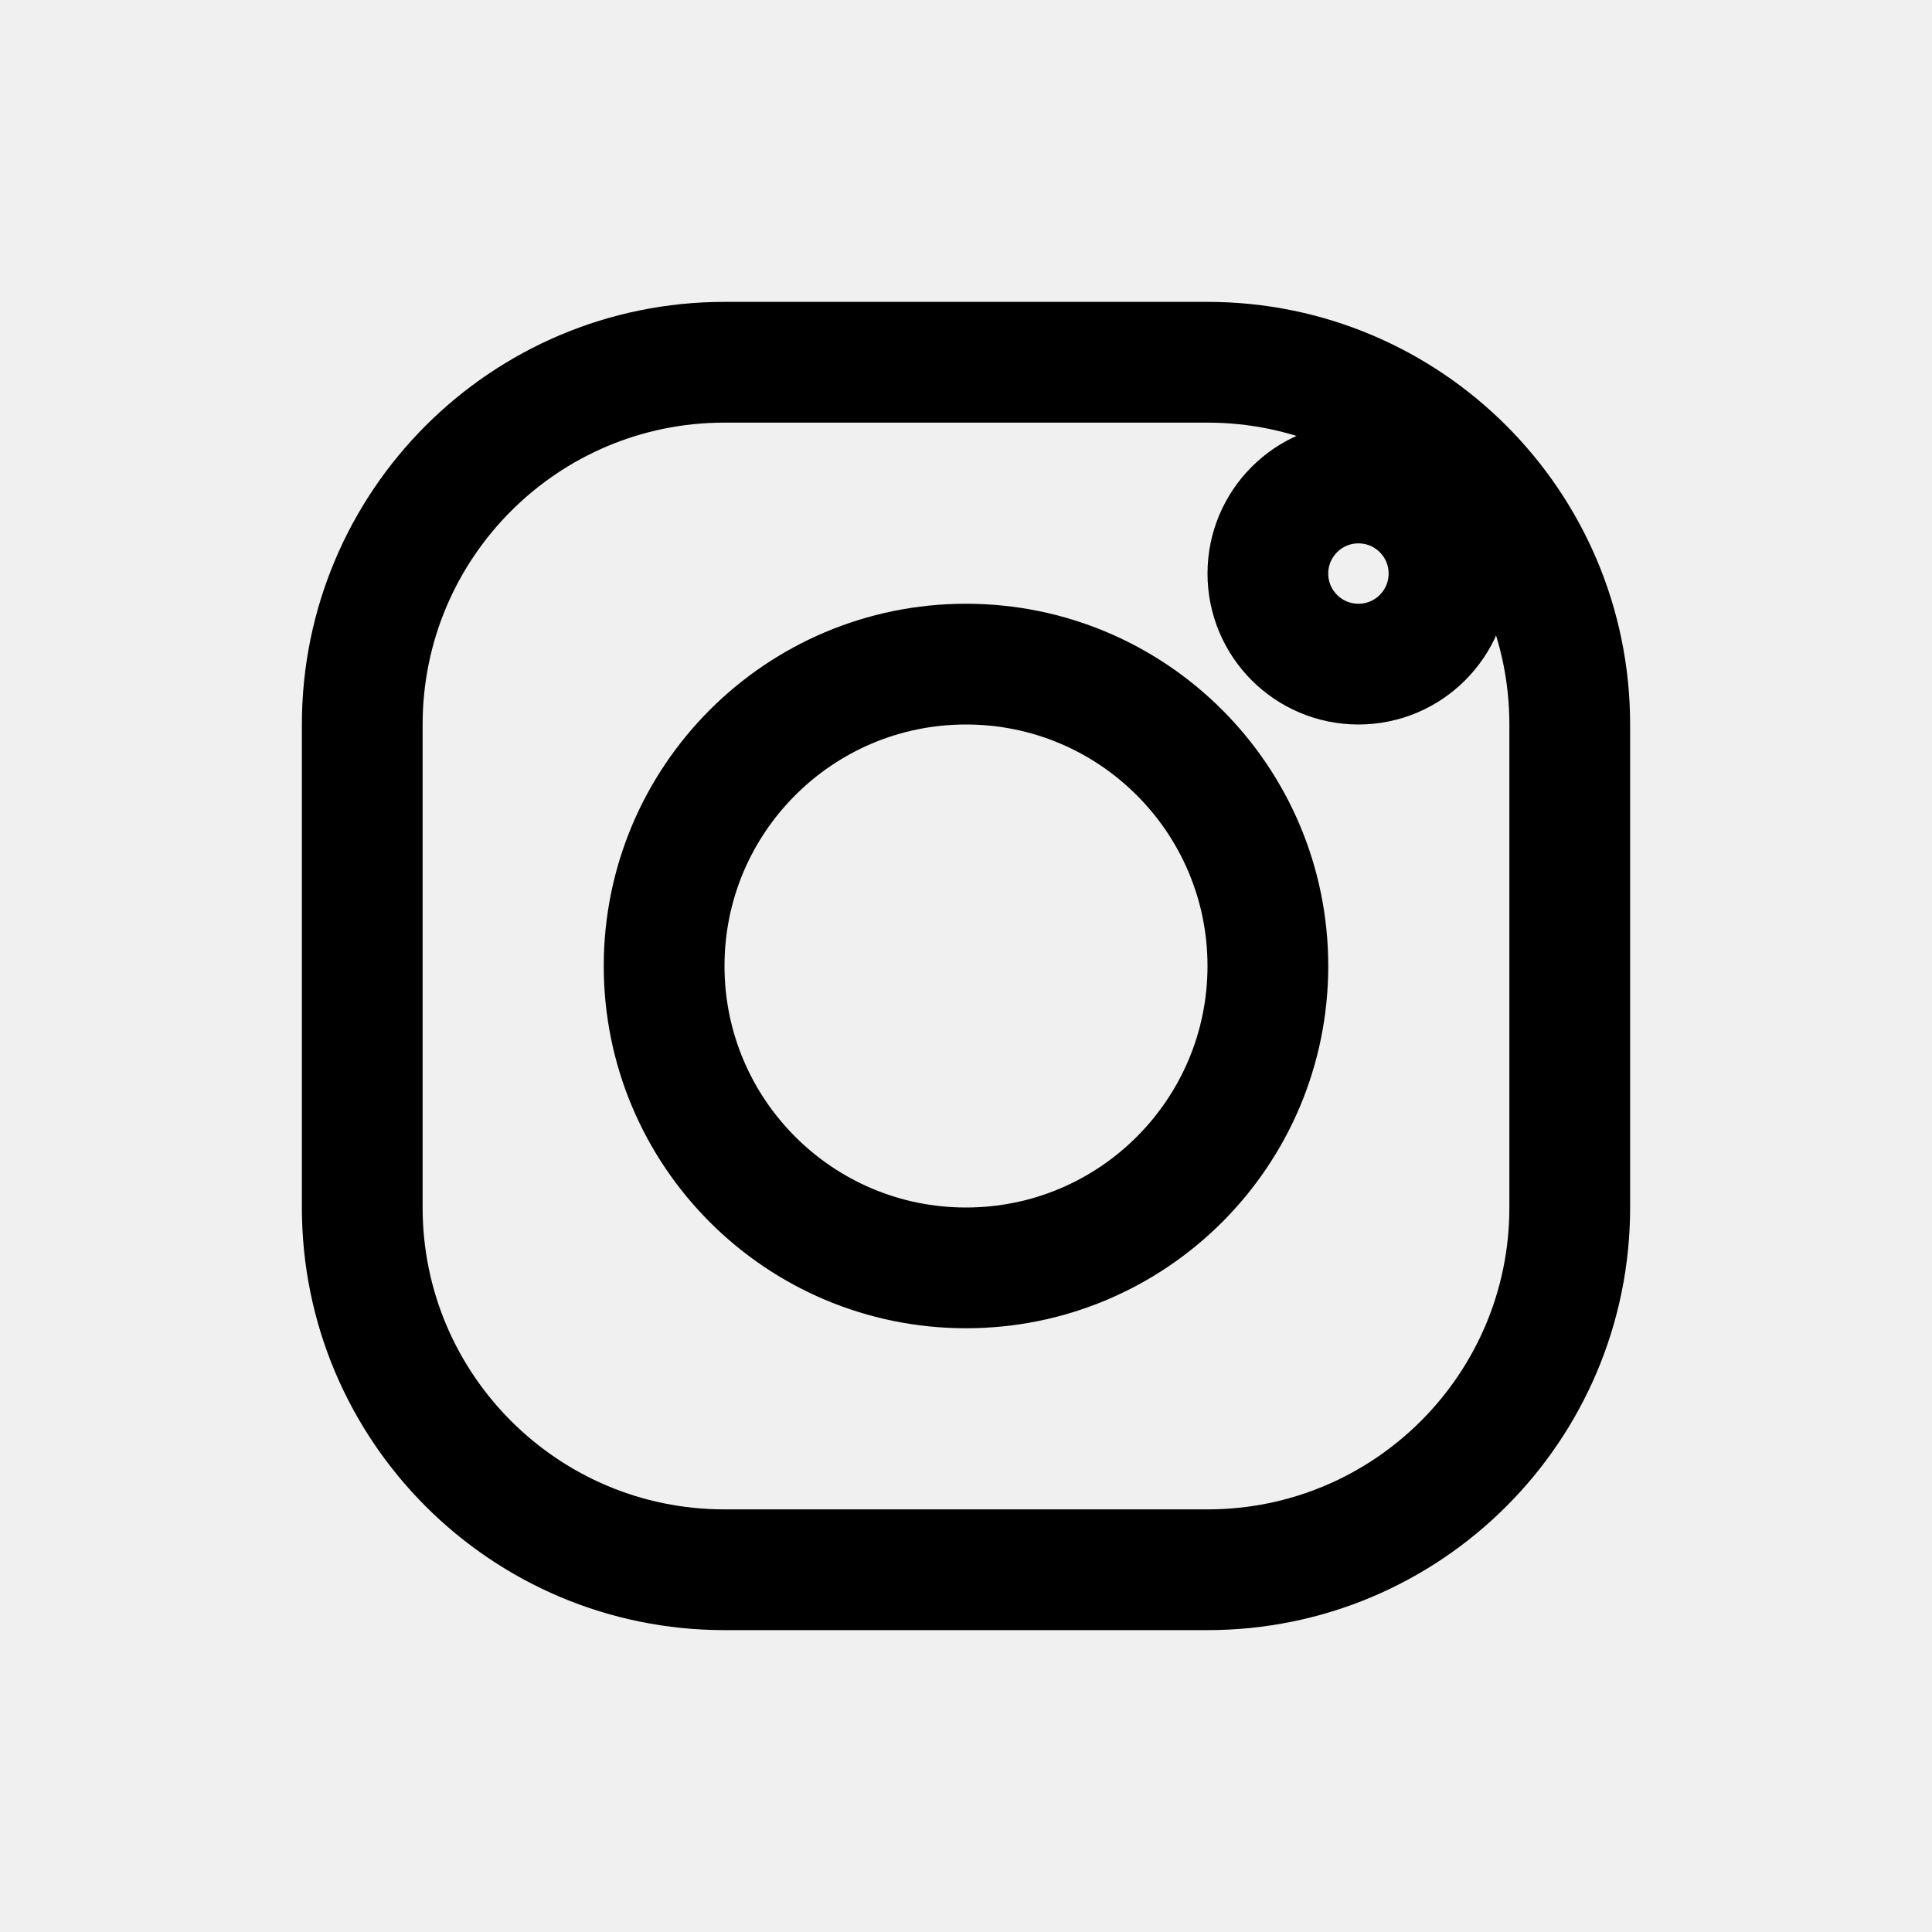
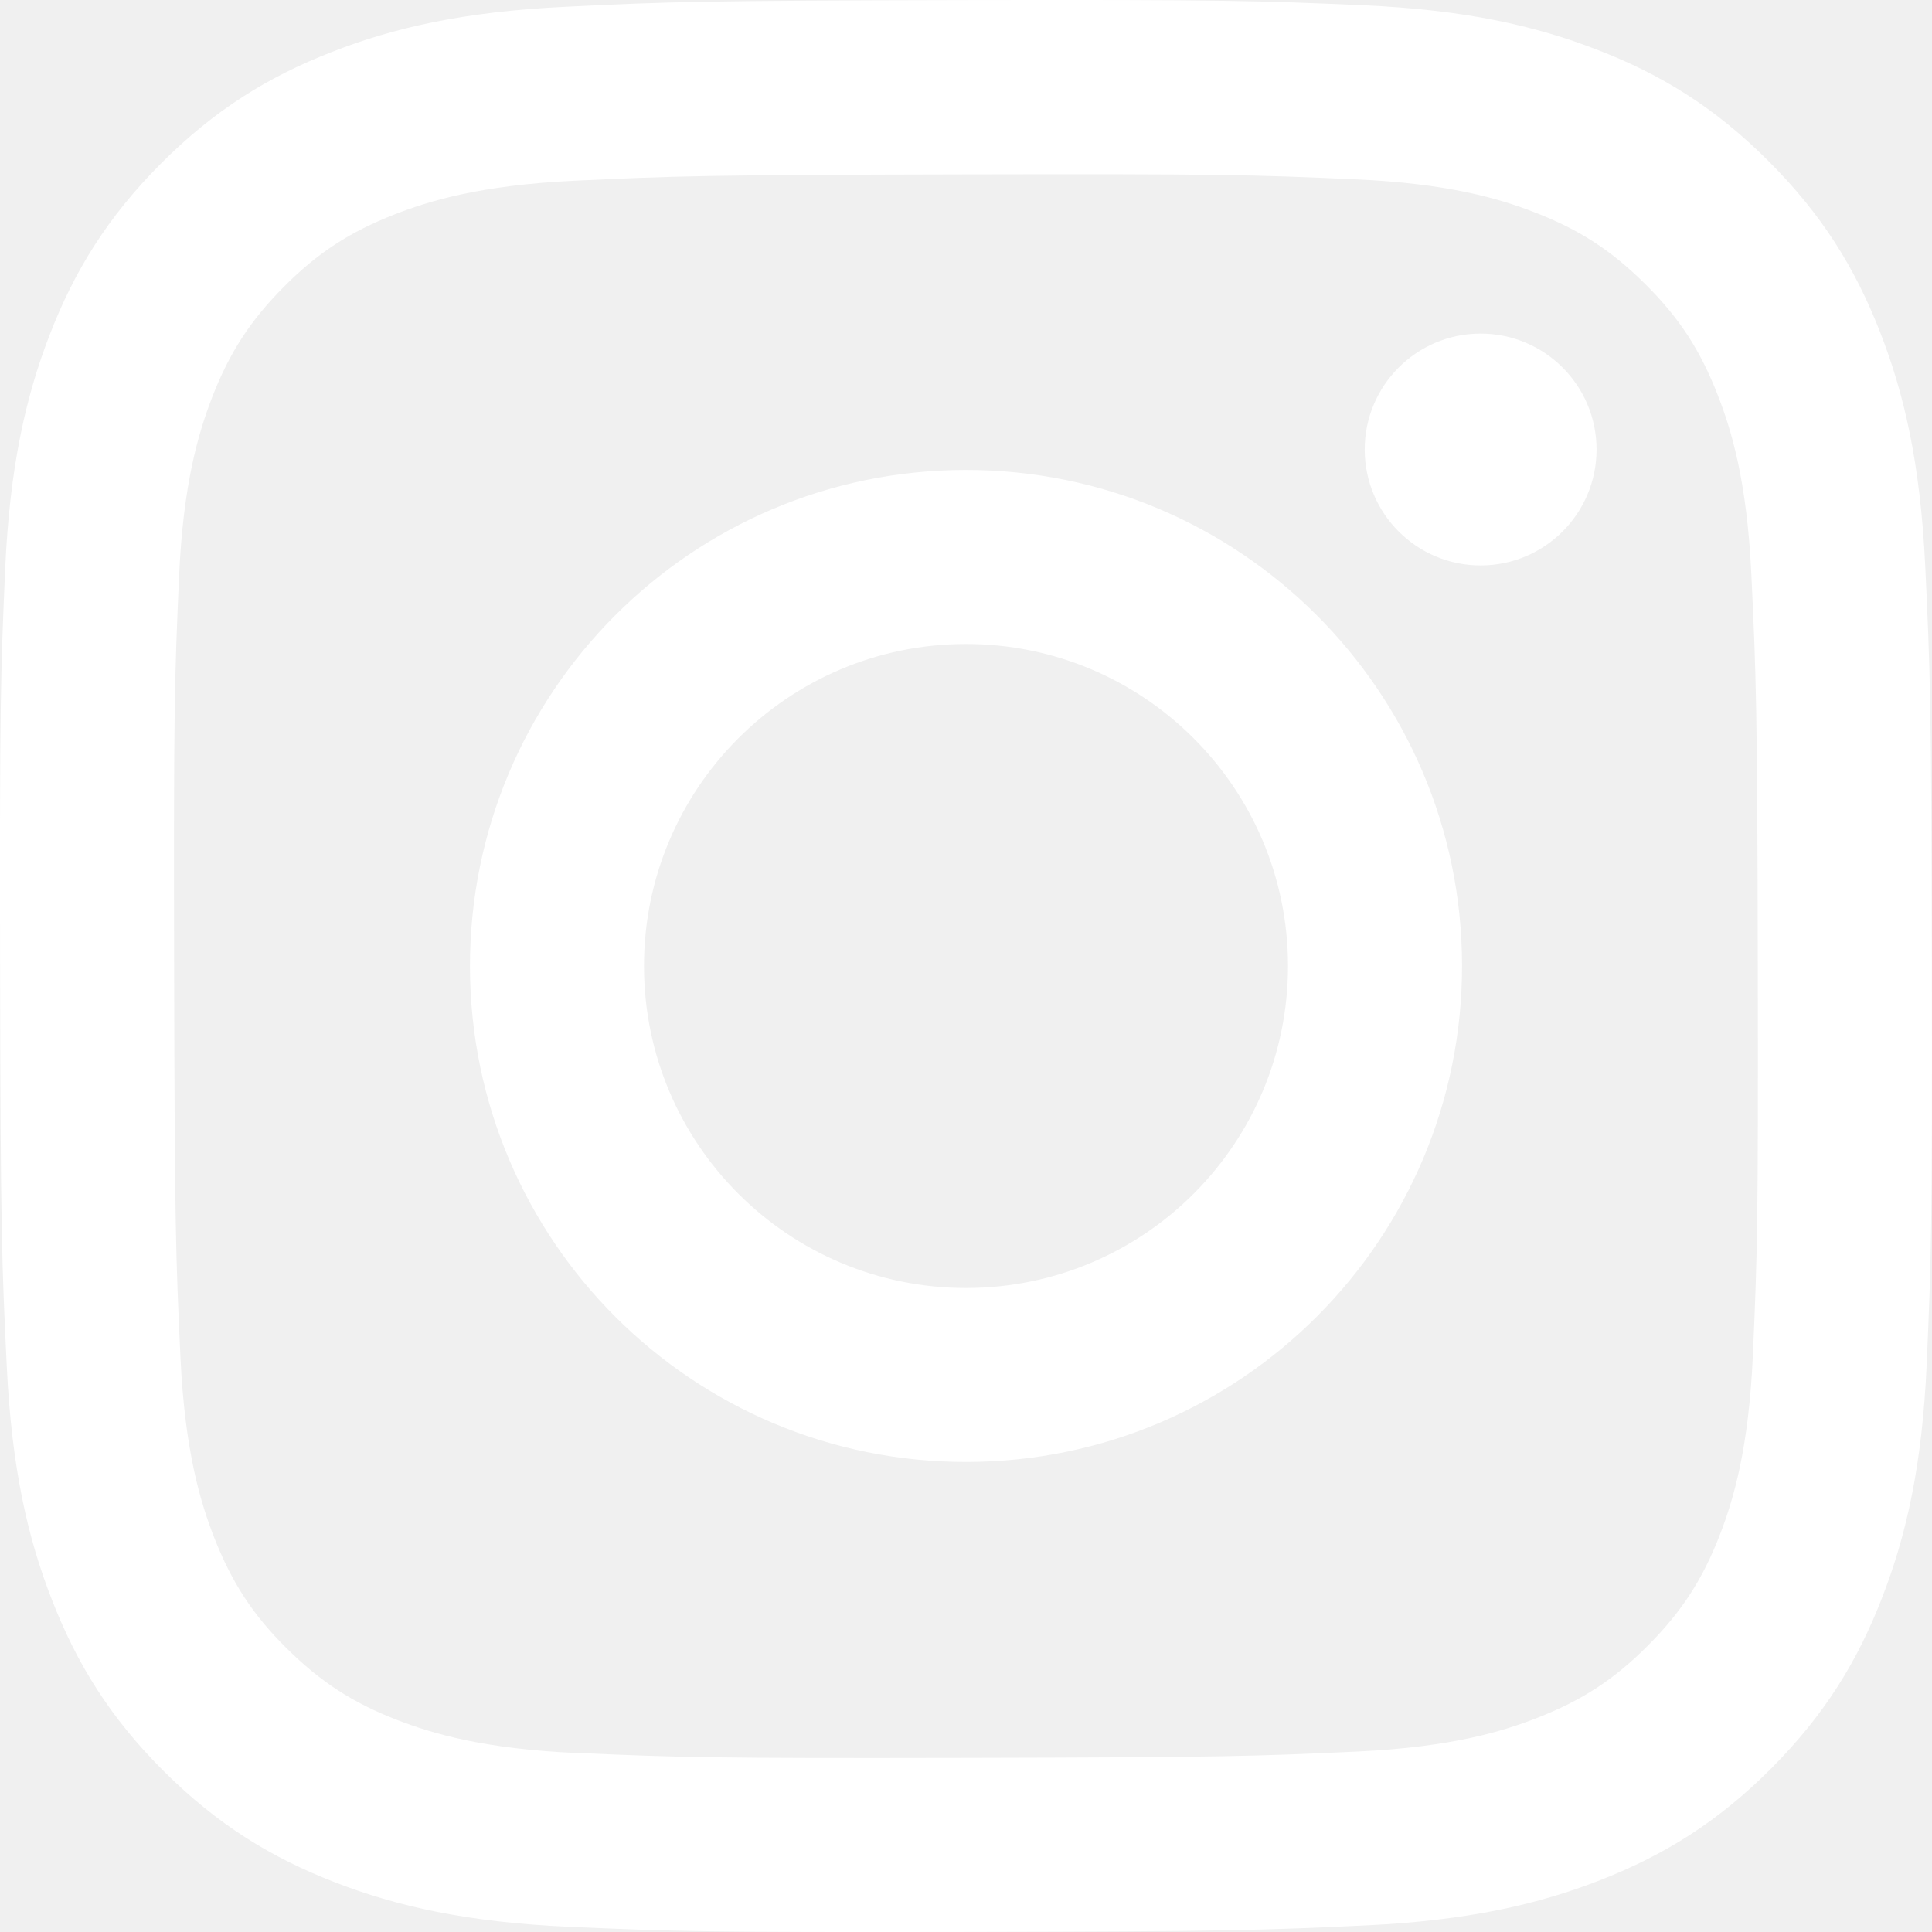
- <svg xmlns="http://www.w3.org/2000/svg" viewBox="0 0 32 32" stroke="currentColor" stroke-width="2" fill="none" stroke-linecap="round" stroke-linejoin="round">
-   <rect x="6" y="6" width="20" height="20" rx="6" />
-   <circle cx="16" cy="16" r="5" />
-   <circle cx="22.5" cy="9.5" r="1.5" />
+ <svg xmlns="http://www.w3.org/2000/svg" role="img" viewBox="0 0 24 24" fill="#fff">
+   <path d="M7.03.084c-1.277.06-2.149.264-2.911.563-.789.307-1.458.72-2.123 1.388-.665.668-1.075 1.337-1.38 2.127-.295.764-.496 1.637-.552 2.914-.056 1.278-.069 1.688-.063 4.947.006 3.259.021 3.667.083 4.947.061 1.276.264 2.148.564 2.911.308.789.72 1.457 1.388 2.123.668.665 1.337 1.074 2.128 1.38.763.295 1.636.496 2.913.552 1.277.056 1.688.069 4.946.063 3.258-.006 3.668-.021 4.948-.081 1.28-.061 2.147-.265 2.91-.563.789-.309 1.458-.72 2.123-1.388.665-.668 1.075-1.338 1.379-2.128.296-.763.497-1.636.552-2.912.056-1.281.069-1.69.063-4.948-.006-3.258-.021-3.667-.082-4.947-.061-1.28-.264-2.149-.563-2.912-.308-.789-.72-1.457-1.388-2.123C21.298 1.33 20.628.921 19.838.617 19.074.321 18.202.12 16.924.065 15.647.009 15.236-.005 11.977.001 8.718.008 8.31.021 7.03.084m.14 21.693c-1.17-.051-1.805-.245-2.229-.408-.561-.216-.96-.477-1.382-.895-.422-.418-.681-.819-.9-1.378-.164-.423-.362-1.058-.417-2.228-.059-1.264-.072-1.644-.079-4.848-.007-3.204.005-3.583.061-4.848.05-1.169.246-1.805.408-2.228.216-.561.476-.96.895-1.382.419-.422.818-.681 1.378-.9.423-.165 1.058-.361 2.227-.417 1.266-.06 1.645-.072 4.848-.079 3.203-.007 3.583.005 4.849.061 1.169.051 1.805.244 2.228.408.561.216.96.475 1.382.895.422.419.682.818.9 1.379.165.422.362 1.056.417 2.226.06 1.266.074 1.645.08 4.848.006 3.203-.005 3.583-.061 4.848-.051 1.17-.245 1.806-.408 2.229-.216.56-.476.96-.895 1.381-.419.421-.818.681-1.378.9-.422.165-1.058.362-2.226.417-1.266.059-1.645.072-4.849.079-3.204.007-3.583-.006-4.848-.061M16.953 5.586A1.44 1.44 0 1 0 18.39 4.144a1.44 1.44 0 0 0-1.437 1.442M5.838 12.012c.007 3.403 2.771 6.156 6.173 6.149 3.403-.006 6.157-2.77 6.151-6.173-.006-3.403-2.771-6.157-6.174-6.15-3.403.007-6.156 2.771-6.15 6.174M8 12.008a4 4 0 1 1 4.008 3.992A4 4 0 0 1 8 12.008" />
</svg>
